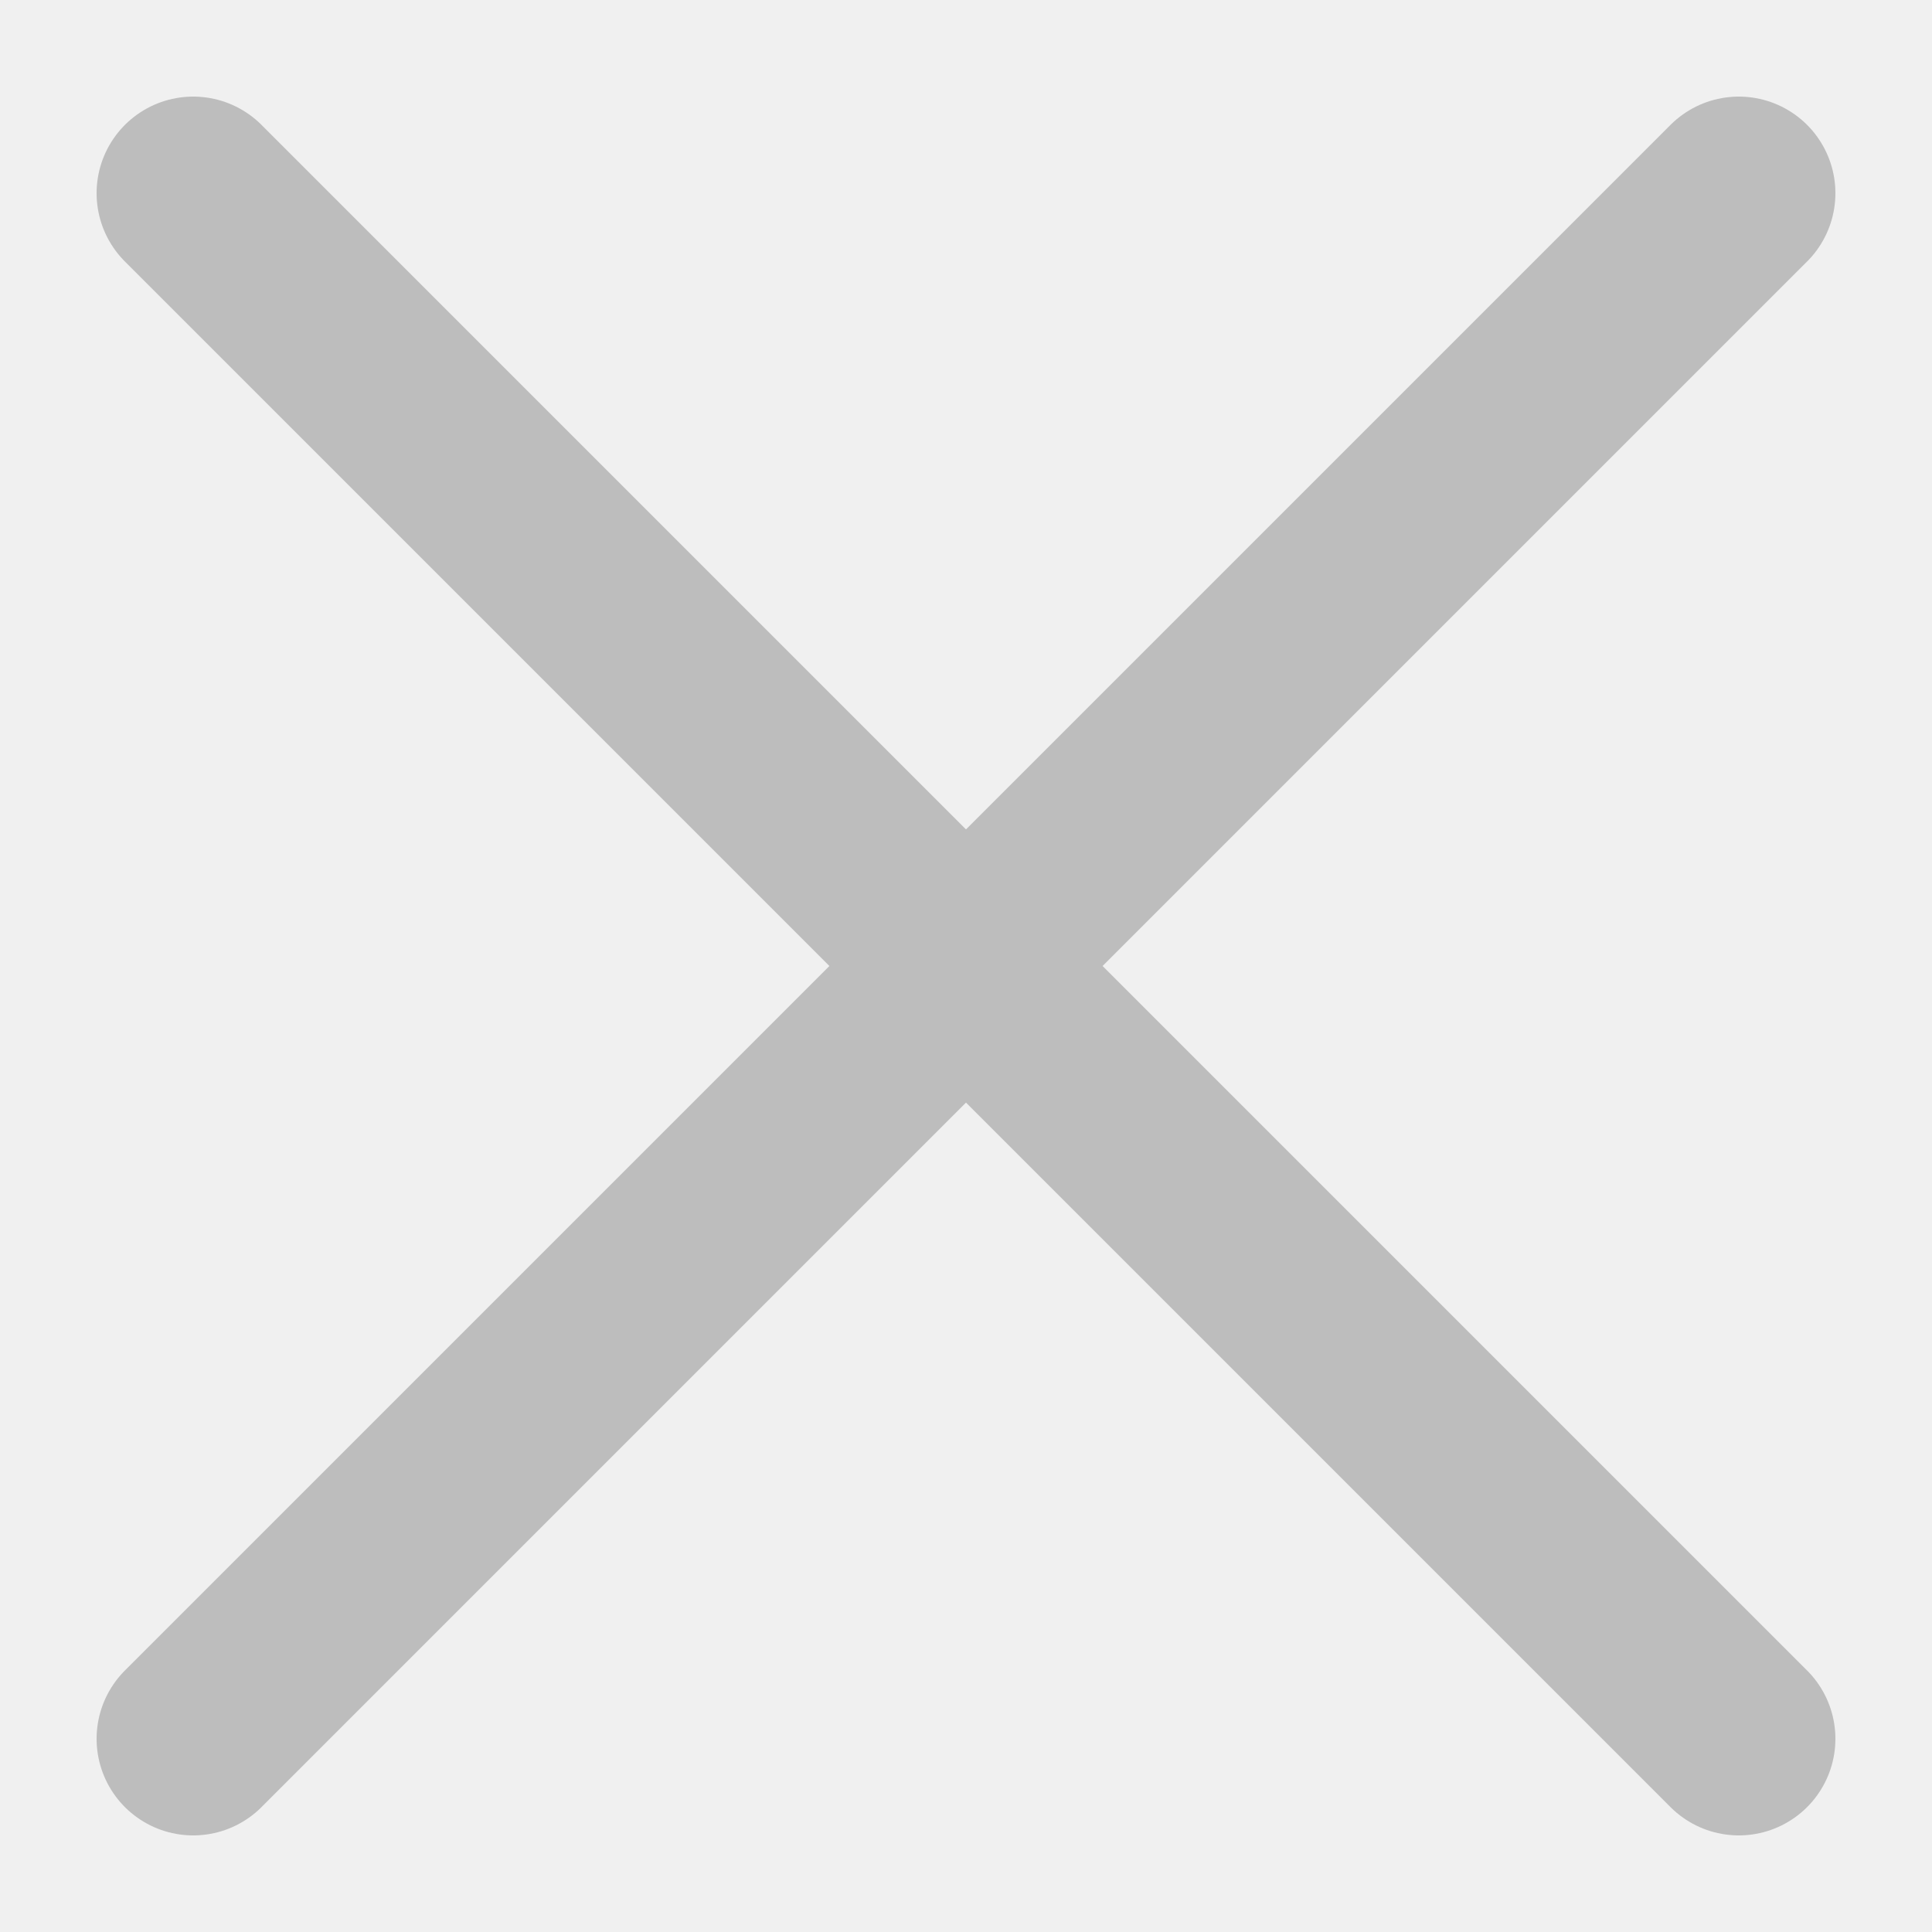
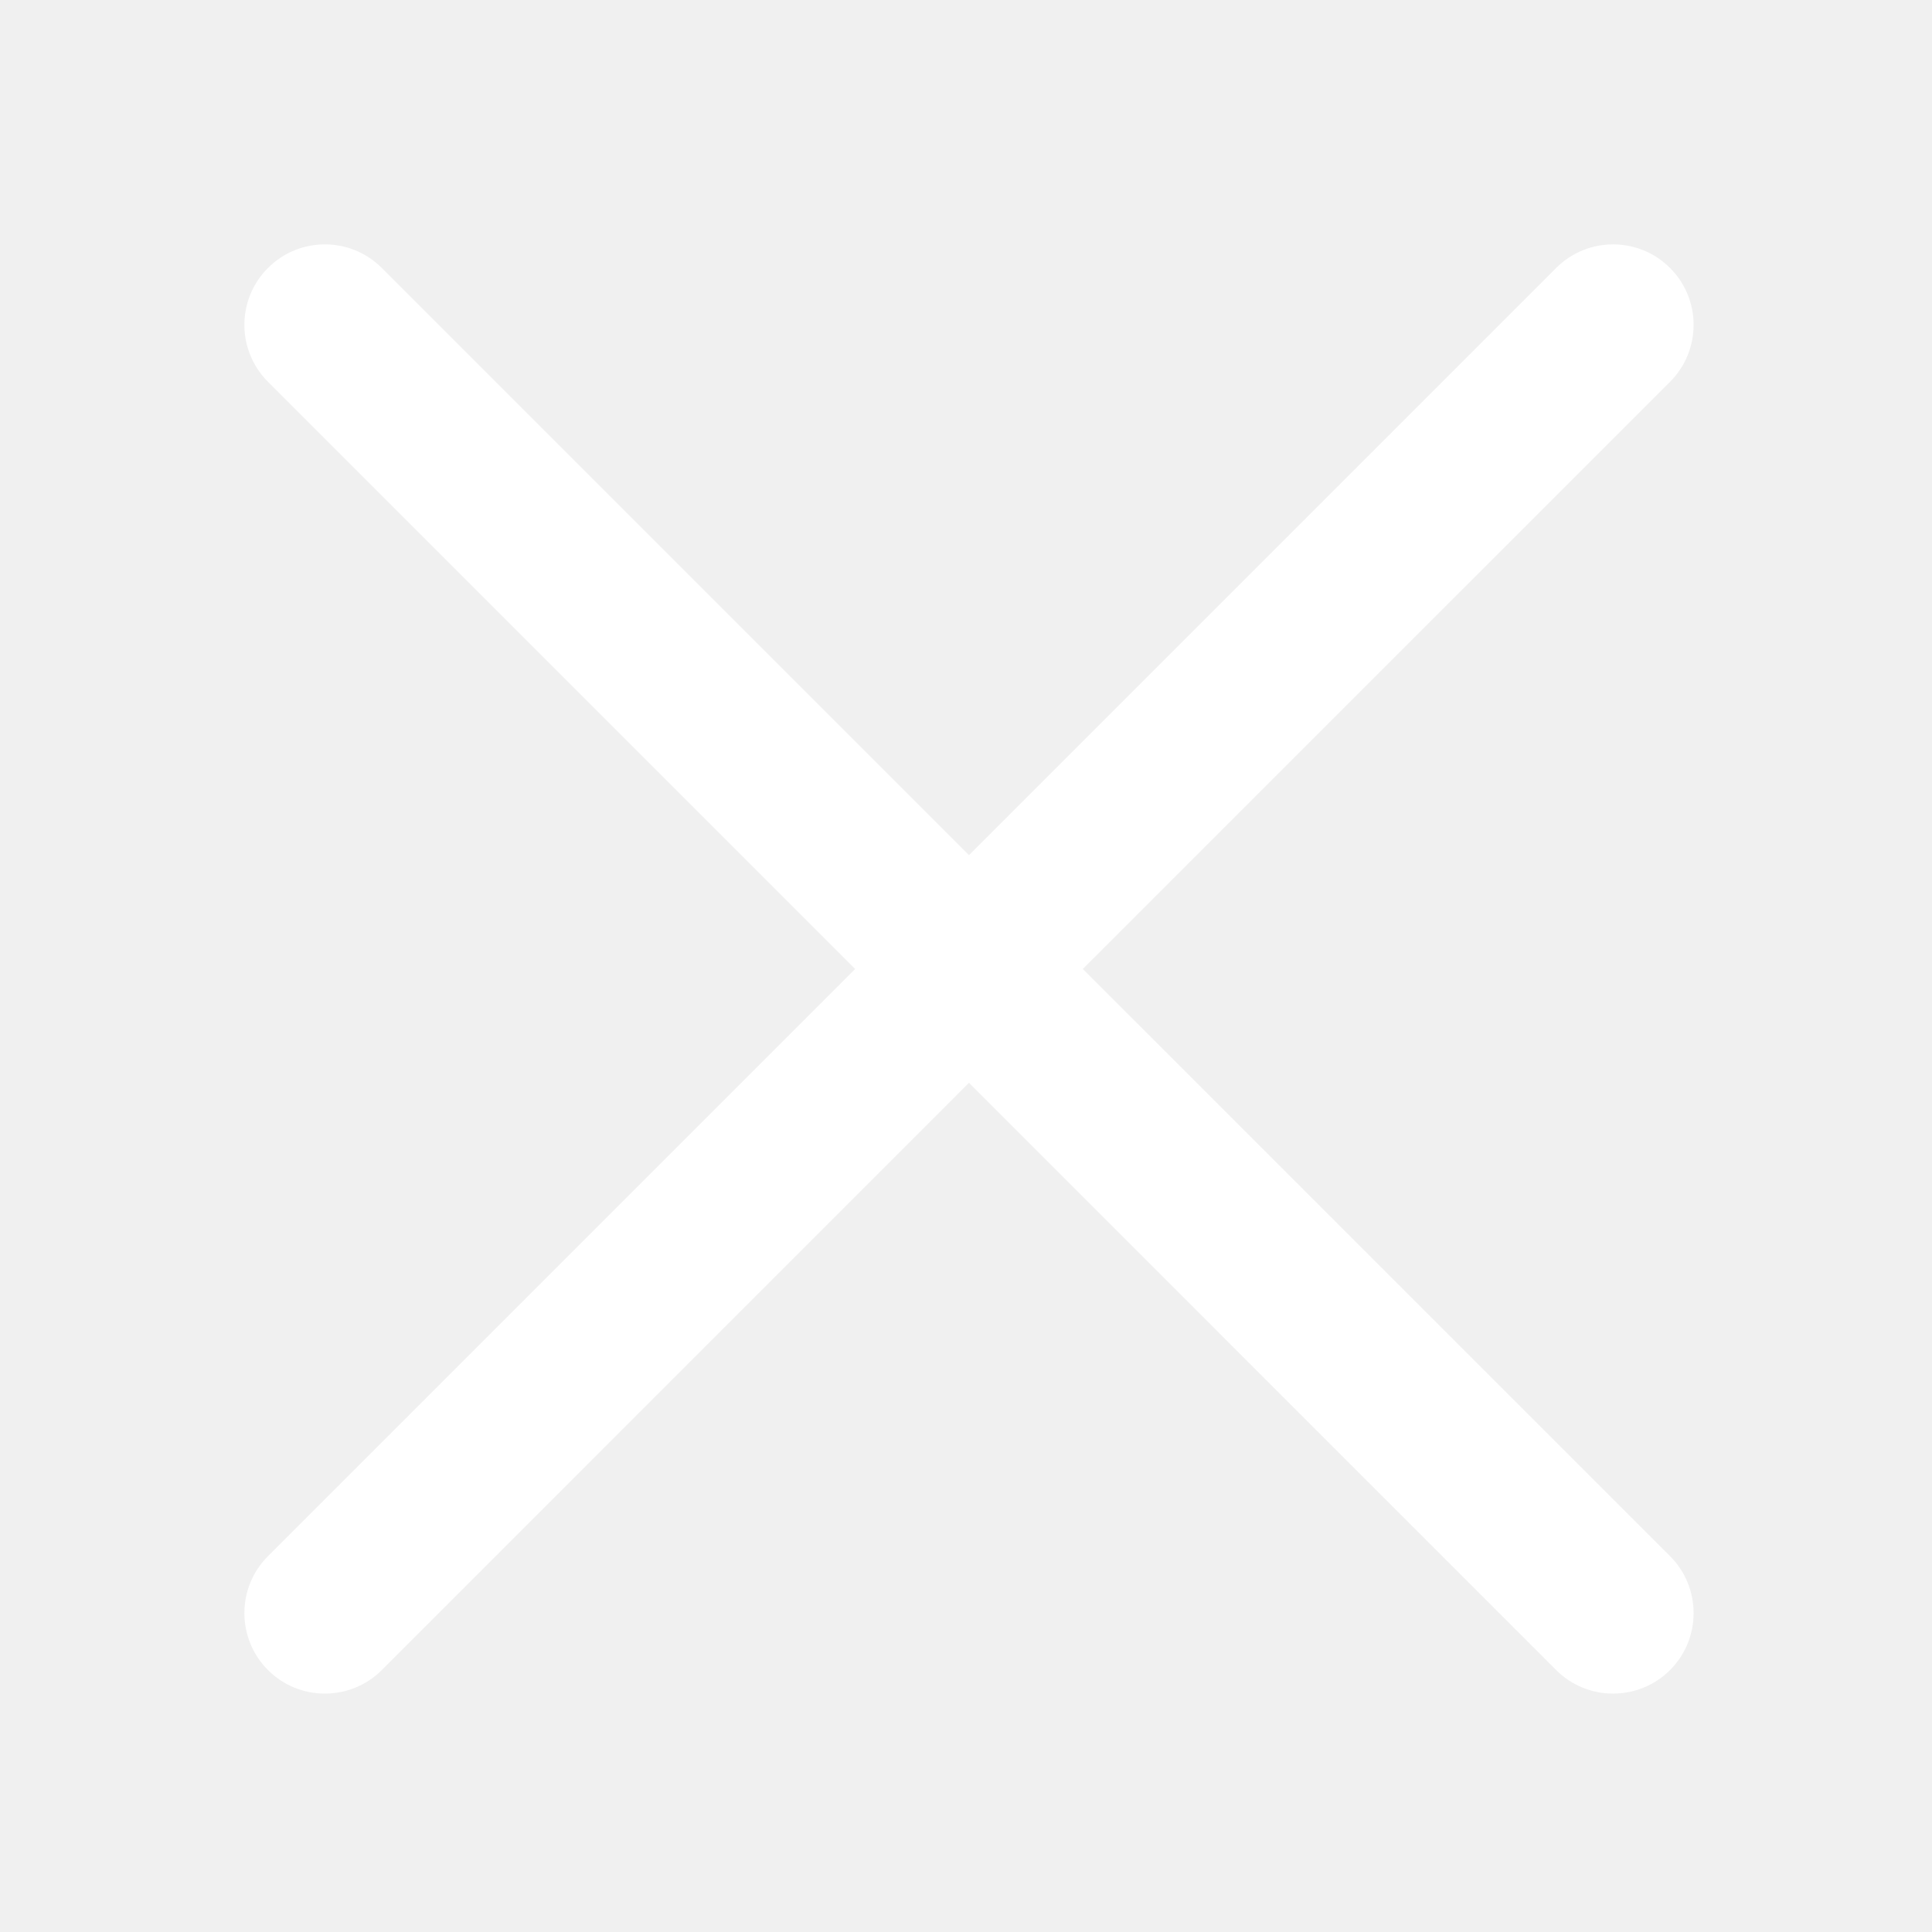
- <svg xmlns="http://www.w3.org/2000/svg" width="10" height="10" viewBox="0 0 10 10" fill="none">
-   <path d="M1 1L9 9" stroke="#BDBDBD" stroke-linecap="round" stroke-linejoin="round" />
-   <path d="M9 1L1 9" stroke="#BDBDBD" stroke-linecap="round" stroke-linejoin="round" />
+ <svg xmlns="http://www.w3.org/2000/svg" width="800px" height="800px" viewBox="0 0 24 24" fill="none">
+   <g id="SVGRepo_bgCarrier" stroke-width="0" />
+   <g id="SVGRepo_tracerCarrier" stroke-linecap="round" stroke-linejoin="round" />
+   <g id="SVGRepo_iconCarrier">
+     <path d="M20.746 3.329C20.355 2.938 19.722 2.938 19.331 3.329L12.037 10.623L4.743 3.329C4.352 2.938 3.719 2.938 3.329 3.329C2.938 3.719 2.938 4.352 3.329 4.743L10.623 12.037L3.329 19.331C2.938 19.722 2.938 20.355 3.329 20.746C3.719 21.136 4.352 21.136 4.743 20.746L12.037 13.451L19.331 20.746C19.722 21.136 20.355 21.136 20.746 20.746C21.136 20.355 21.136 19.722 20.746 19.331L13.451 12.037L20.746 4.743C21.136 4.352 21.136 3.719 20.746 3.329Z" fill="#ffffff" />
+   </g>
</svg>
